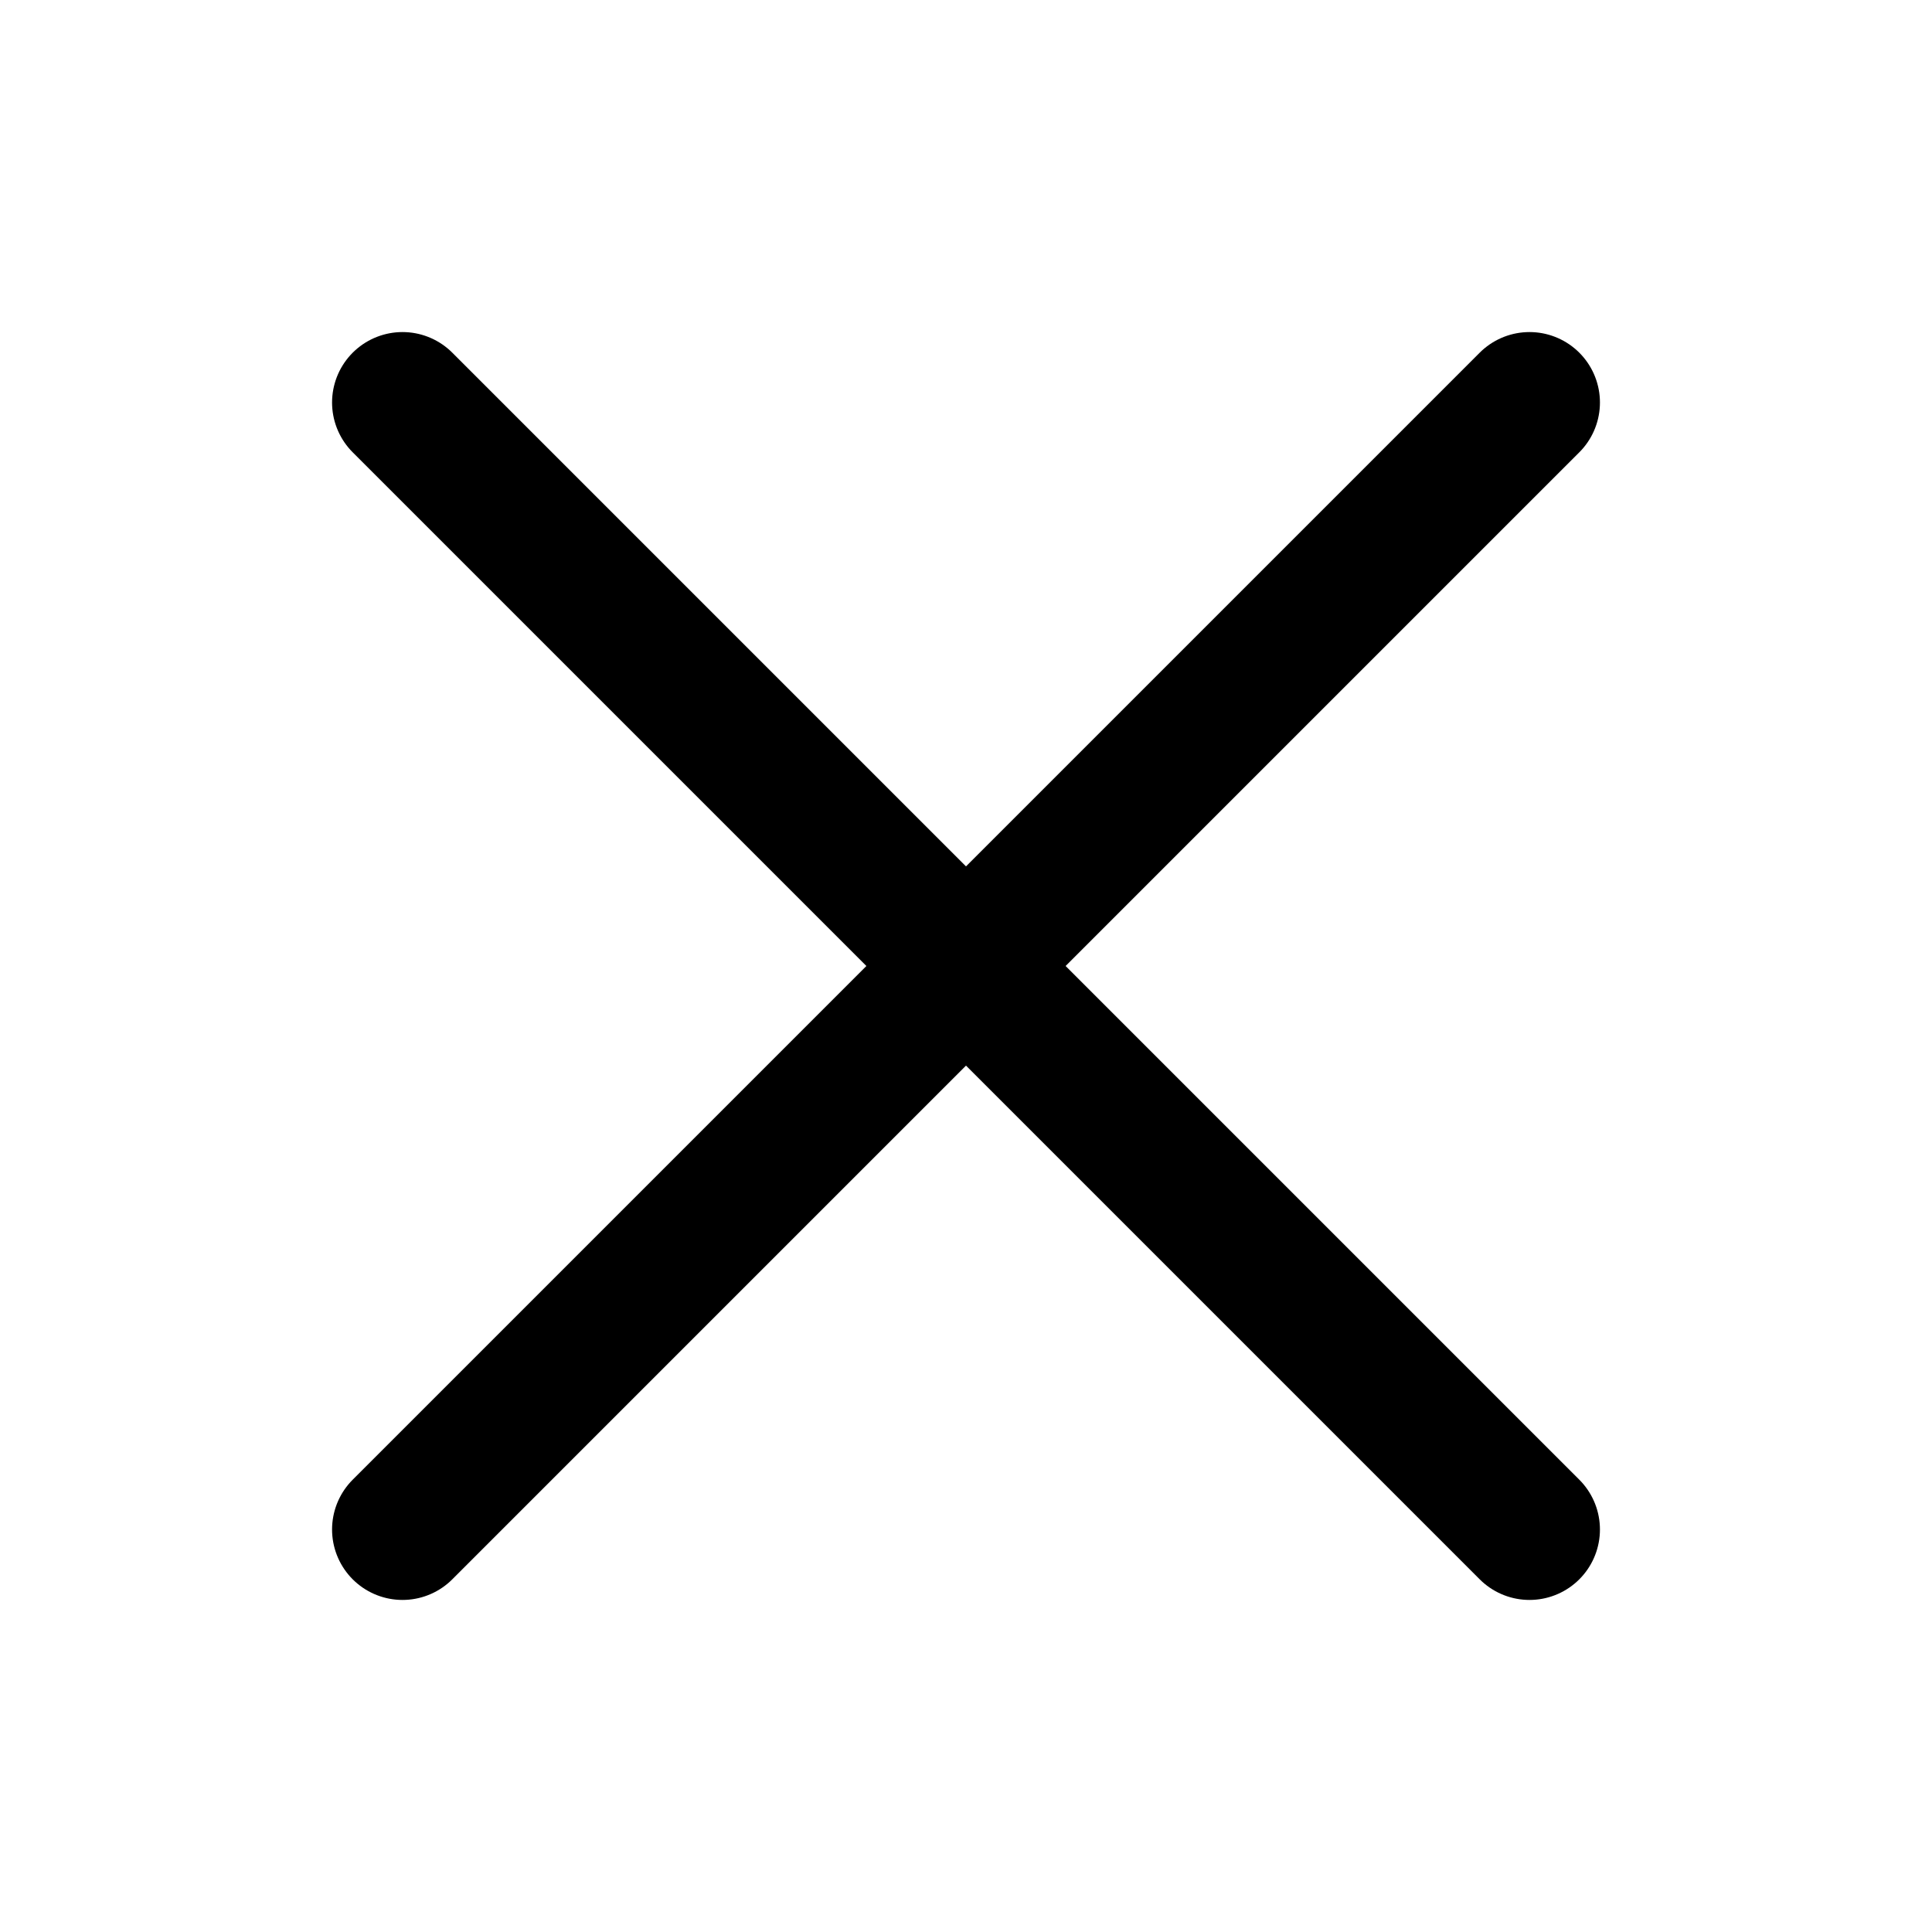
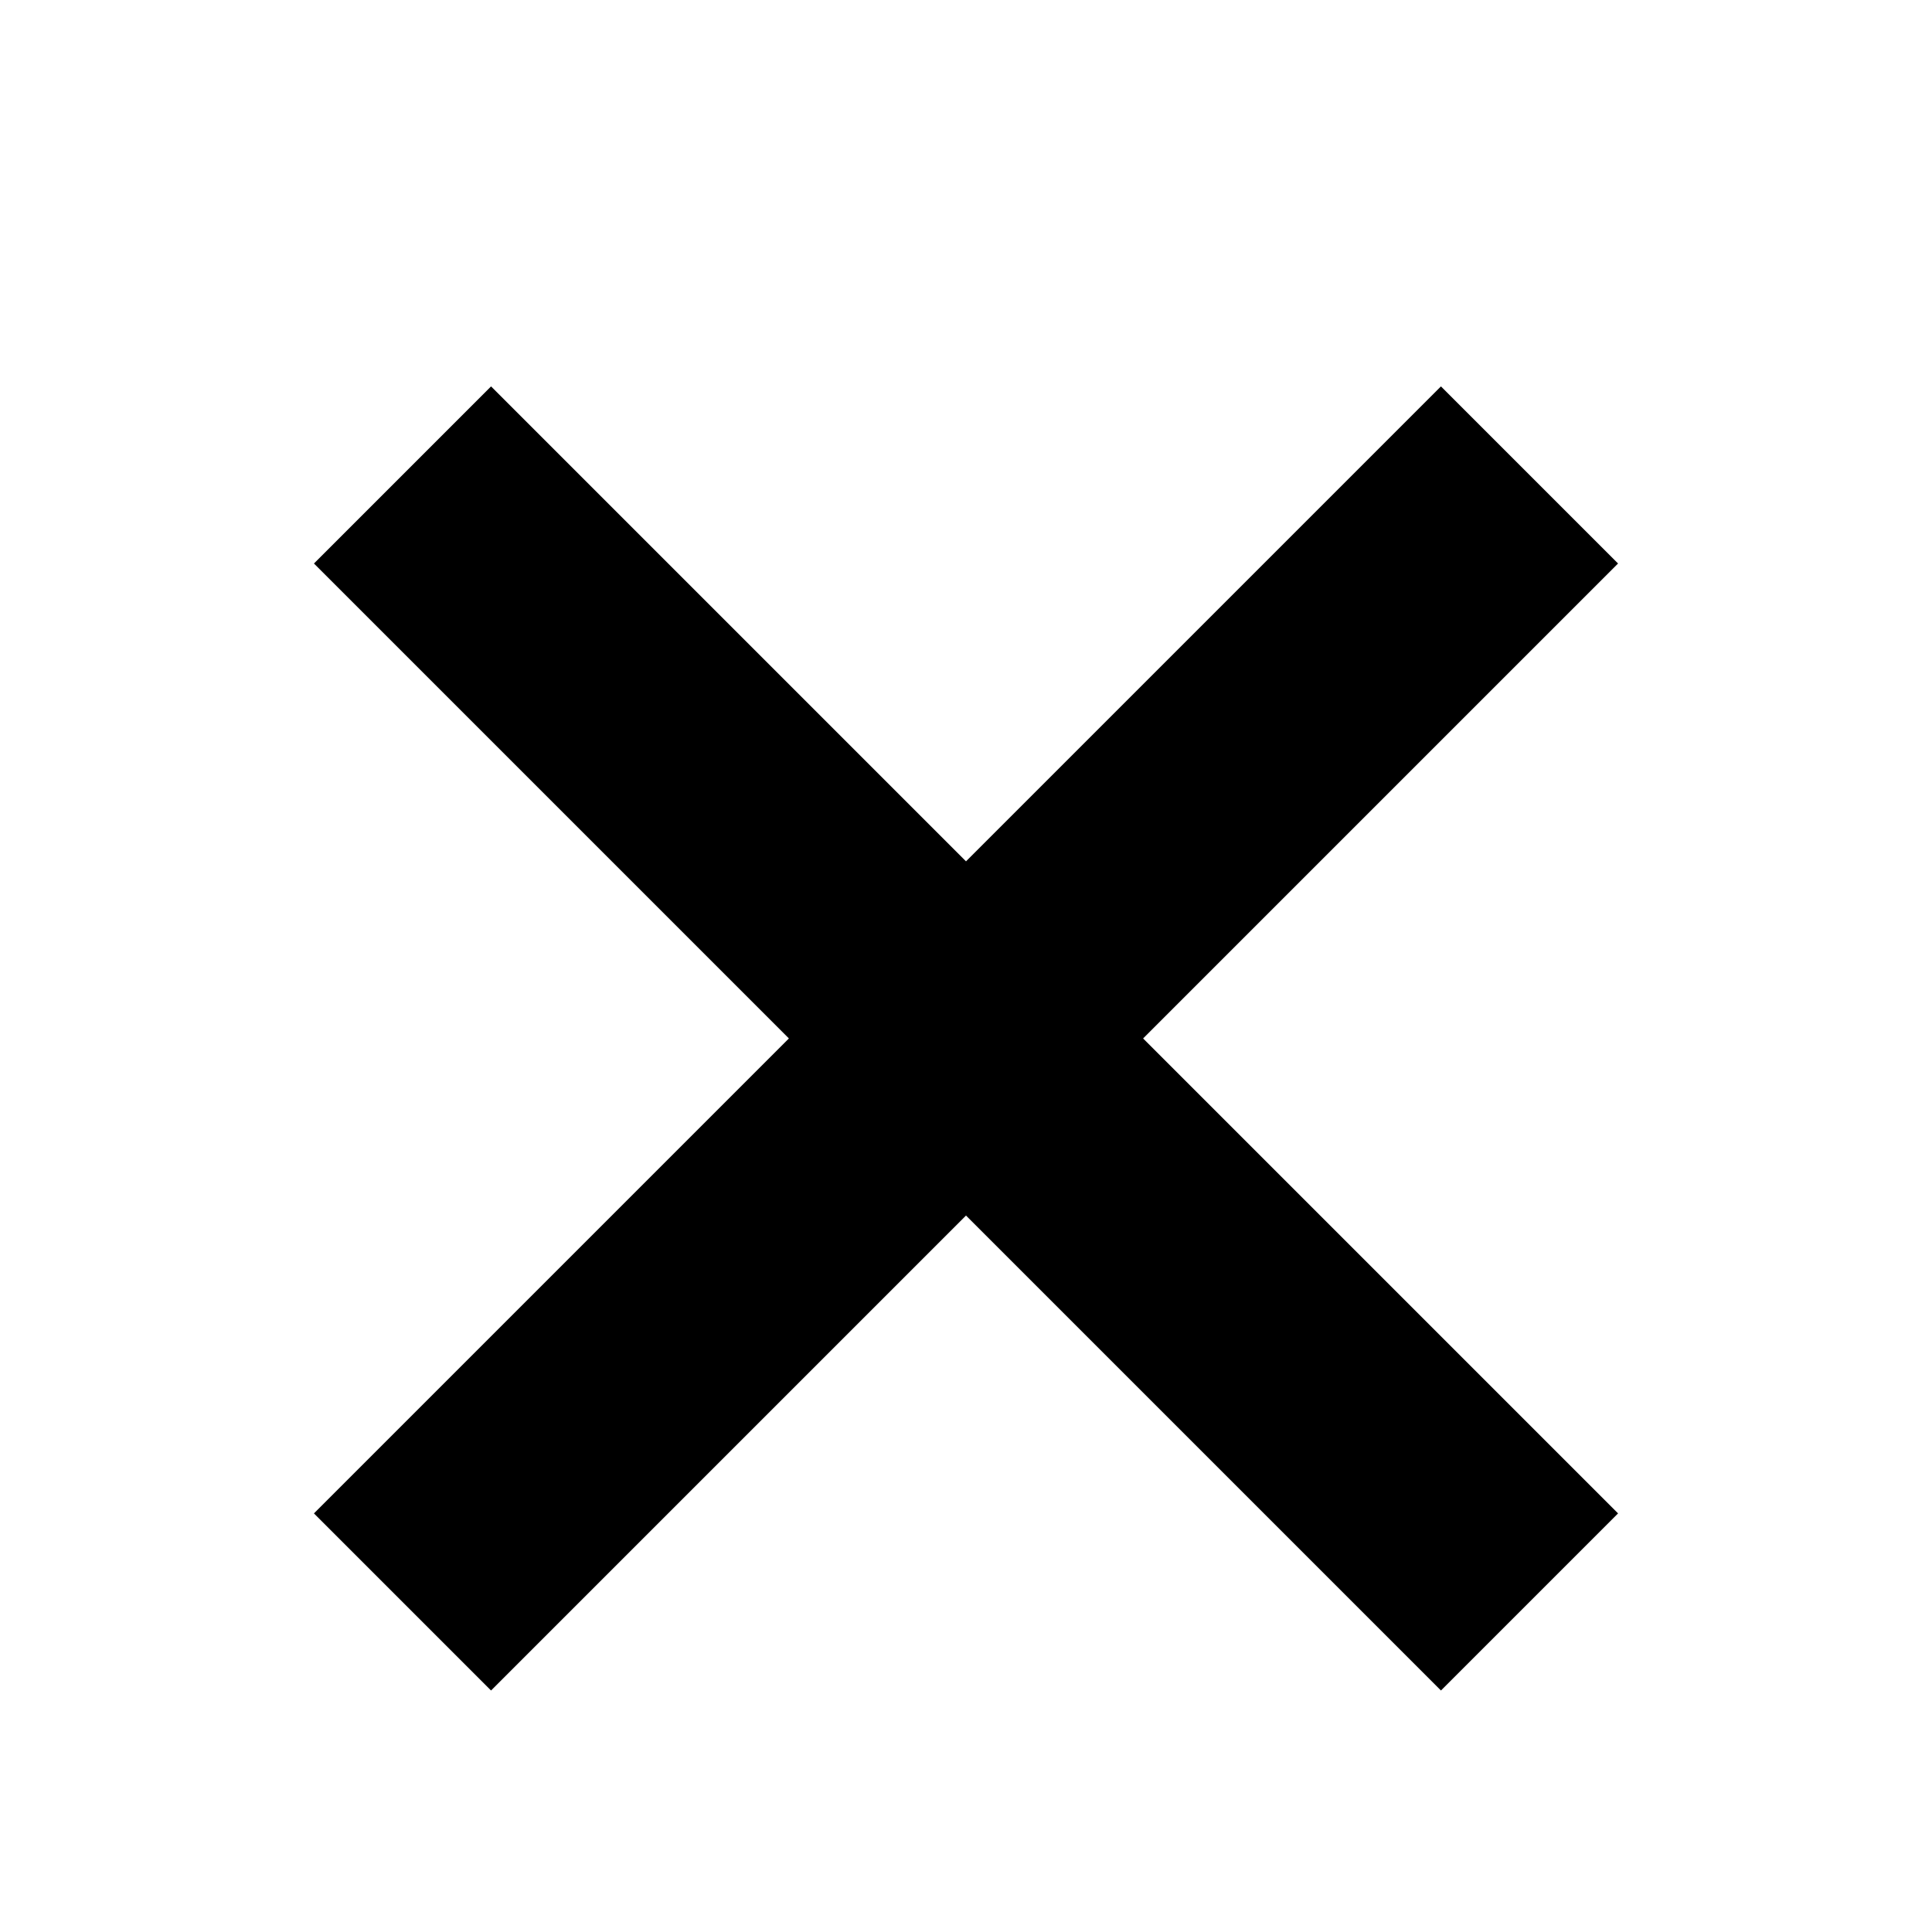
- <svg xmlns="http://www.w3.org/2000/svg" viewBox="0 0 24 24" fill="none" stroke="currentColor" stroke-width="1.75" stroke-linecap="round" stroke-linejoin="round">
-   <path d="m5 5 14 14M19 5 5 19" />
+ <svg xmlns="http://www.w3.org/2000/svg" viewBox="0 0 24 24">
+   <path fill="currentColor" d="M6.1 4.8 12 10.7l5.9-5.9 2.2 2.2-5.9 5.9 5.9 5.9-2.2 2.2-5.9-5.9-5.9 5.9-2.2-2.2 5.9-5.9-5.9-5.9z" />
</svg>
